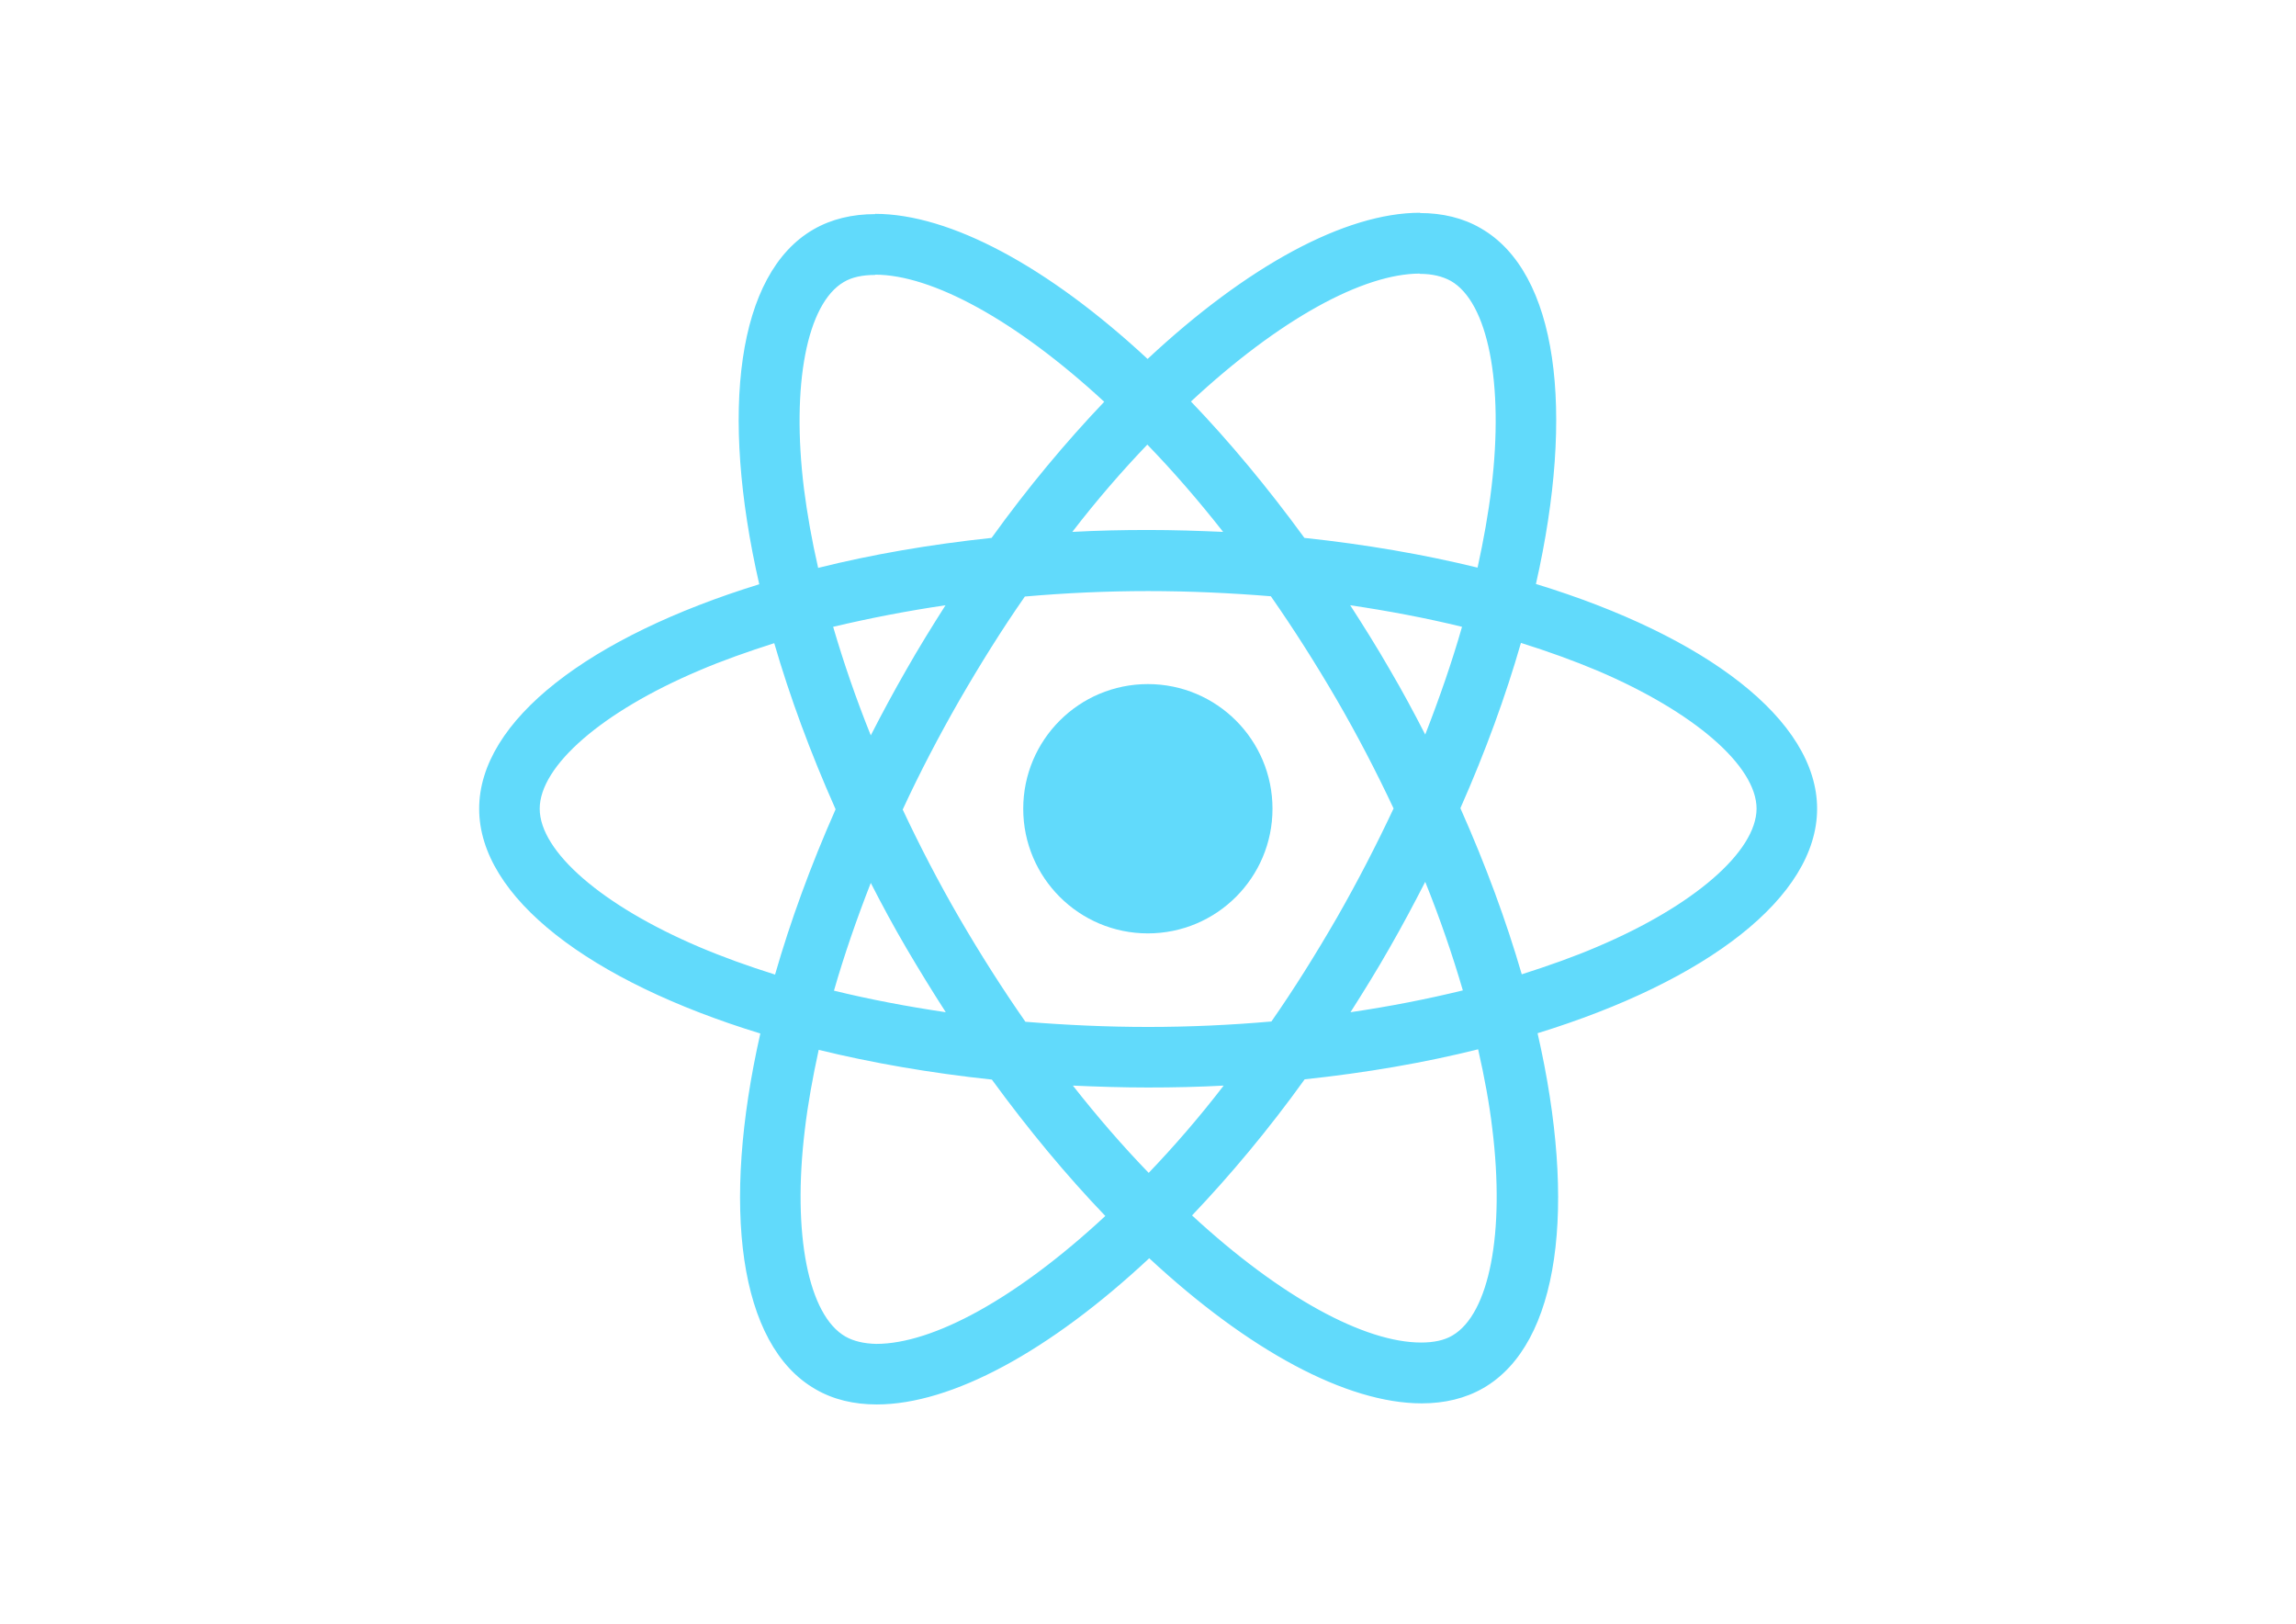
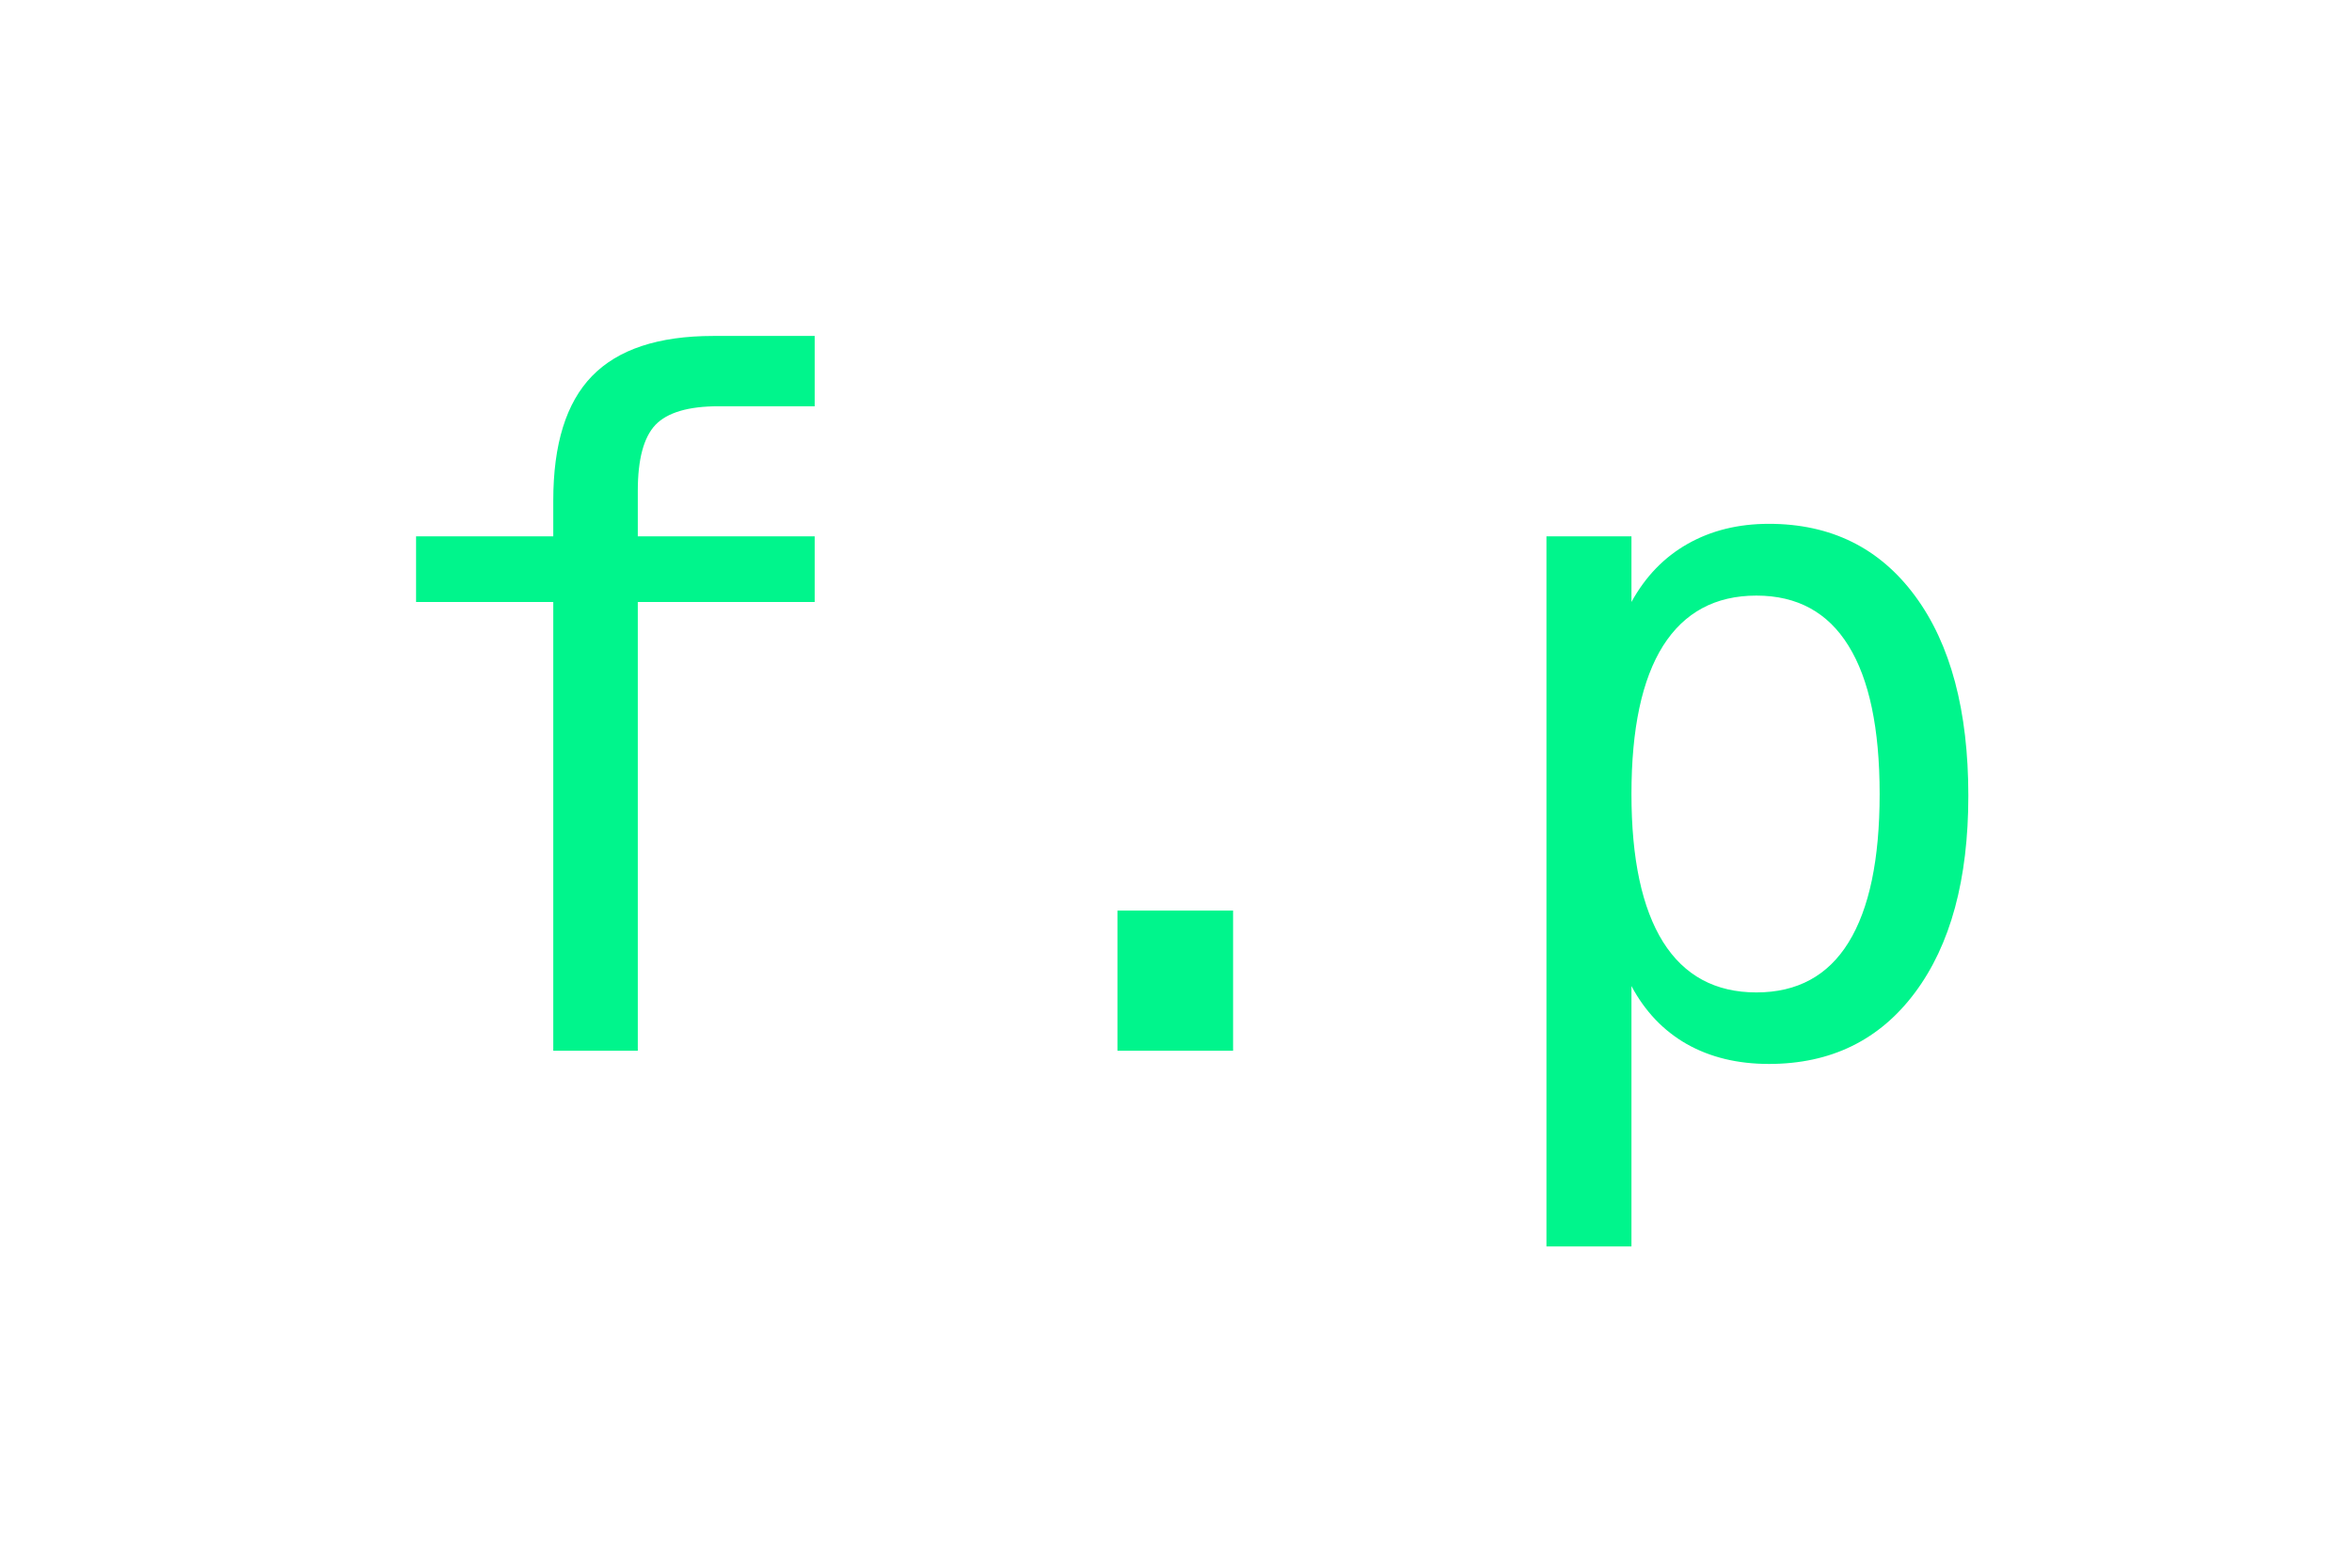
- <svg xmlns="http://www.w3.org/2000/svg" viewBox="0 0 841.9 595.3">
-   <g fill="#61DAFB">
-     <path d="M666.3 296.5c0-32.5-40.7-63.3-103.1-82.4 14.4-63.6 8-114.2-20.2-130.4-6.5-3.8-14.1-5.6-22.4-5.6v22.3c4.6 0 8.3.9 11.4 2.6 13.6 7.8 19.5 37.5 14.9 75.7-1.1 9.4-2.9 19.3-5.1 29.4-19.6-4.8-41-8.5-63.5-10.9-13.5-18.5-27.5-35.3-41.6-50 32.6-30.3 63.2-46.9 84-46.9V78c-27.5 0-63.5 19.6-99.9 53.6-36.4-33.8-72.4-53.2-99.9-53.2v22.3c20.7 0 51.4 16.5 84 46.6-14 14.7-28 31.4-41.3 49.9-22.6 2.4-44 6.1-63.6 11-2.3-10-4-19.7-5.2-29-4.7-38.2 1.1-67.9 14.6-75.8 3-1.8 6.9-2.6 11.5-2.6V78.5c-8.4 0-16 1.8-22.6 5.6-28.1 16.2-34.4 66.7-19.9 130.1-62.2 19.2-102.7 49.9-102.7 82.3 0 32.5 40.7 63.3 103.1 82.4-14.4 63.6-8 114.2 20.2 130.4 6.5 3.8 14.1 5.6 22.5 5.6 27.5 0 63.5-19.6 99.9-53.6 36.4 33.8 72.4 53.2 99.9 53.2 8.4 0 16-1.8 22.6-5.6 28.1-16.2 34.4-66.7 19.9-130.1 62-19.1 102.5-49.9 102.5-82.3zm-130.2-66.7c-3.7 12.9-8.3 26.2-13.5 39.5-4.1-8-8.4-16-13.1-24-4.6-8-9.5-15.8-14.4-23.4 14.2 2.1 27.9 4.7 41 7.9zm-45.8 106.5c-7.8 13.5-15.8 26.3-24.1 38.2-14.9 1.3-30 2-45.2 2-15.1 0-30.2-.7-45-1.9-8.3-11.9-16.4-24.6-24.2-38-7.6-13.1-14.5-26.4-20.8-39.8 6.2-13.4 13.2-26.8 20.7-39.9 7.8-13.5 15.8-26.3 24.1-38.2 14.9-1.3 30-2 45.2-2 15.1 0 30.2.7 45 1.9 8.3 11.9 16.4 24.6 24.2 38 7.6 13.1 14.5 26.4 20.8 39.8-6.3 13.4-13.2 26.8-20.7 39.9zm32.3-13c5.4 13.4 10 26.8 13.8 39.8-13.1 3.2-26.9 5.9-41.2 8 4.9-7.7 9.8-15.6 14.4-23.7 4.6-8 8.9-16.1 13-24.1zM421.2 430c-9.3-9.6-18.6-20.3-27.8-32 9 .4 18.2.7 27.5.7 9.4 0 18.7-.2 27.8-.7-9 11.7-18.3 22.4-27.5 32zm-74.4-58.9c-14.2-2.1-27.9-4.7-41-7.9 3.7-12.9 8.3-26.2 13.5-39.5 4.1 8 8.4 16 13.1 24 4.7 8 9.5 15.8 14.4 23.4zM420.7 163c9.3 9.6 18.6 20.3 27.8 32-9-.4-18.2-.7-27.5-.7-9.4 0-18.7.2-27.8.7 9-11.7 18.3-22.4 27.5-32zm-74 58.9c-4.9 7.7-9.8 15.6-14.4 23.7-4.6 8-8.9 16-13 24-5.4-13.4-10-26.8-13.8-39.8 13.1-3.1 26.9-5.8 41.2-7.9zm-90.5 125.2c-35.4-15.1-58.3-34.9-58.3-50.6 0-15.7 22.9-35.6 58.3-50.6 8.6-3.7 18-7 27.7-10.1 5.7 19.6 13.2 40 22.5 60.9-9.2 20.8-16.6 41.1-22.2 60.6-9.9-3.1-19.3-6.5-28-10.2zM310 490c-13.6-7.8-19.5-37.5-14.9-75.7 1.1-9.4 2.9-19.3 5.1-29.4 19.6 4.8 41 8.5 63.5 10.9 13.5 18.5 27.5 35.3 41.6 50-32.6 30.3-63.2 46.9-84 46.9-4.5-.1-8.3-1-11.3-2.7zm237.2-76.2c4.7 38.2-1.1 67.9-14.6 75.8-3 1.8-6.9 2.6-11.5 2.6-20.7 0-51.4-16.5-84-46.6 14-14.7 28-31.4 41.3-49.9 22.6-2.4 44-6.1 63.6-11 2.3 10.1 4.1 19.8 5.2 29.1zm38.5-66.7c-8.6 3.7-18 7-27.7 10.1-5.7-19.6-13.2-40-22.5-60.9 9.2-20.8 16.6-41.1 22.2-60.6 9.9 3.1 19.3 6.5 28.1 10.2 35.4 15.1 58.3 34.9 58.3 50.6-.1 15.7-23 35.6-58.4 50.6zM320.8 78.4z" />
-     <circle cx="420.9" cy="296.5" r="45.7" />
-     <path d="M520.5 78.1z" />
-   </g>
+ <svg xmlns="http://www.w3.org/2000/svg" version="1.1" width="150" height="100">
+   <rect width="100%" height="100%" fill="none" />
+   <text x="50%" y="50%" dominant-baseline="middle" text-anchor="middle" font-family="monospace" font-size="60" fill="rgb(0, 245, 140)">
+     f.p
+   </text>
</svg>
